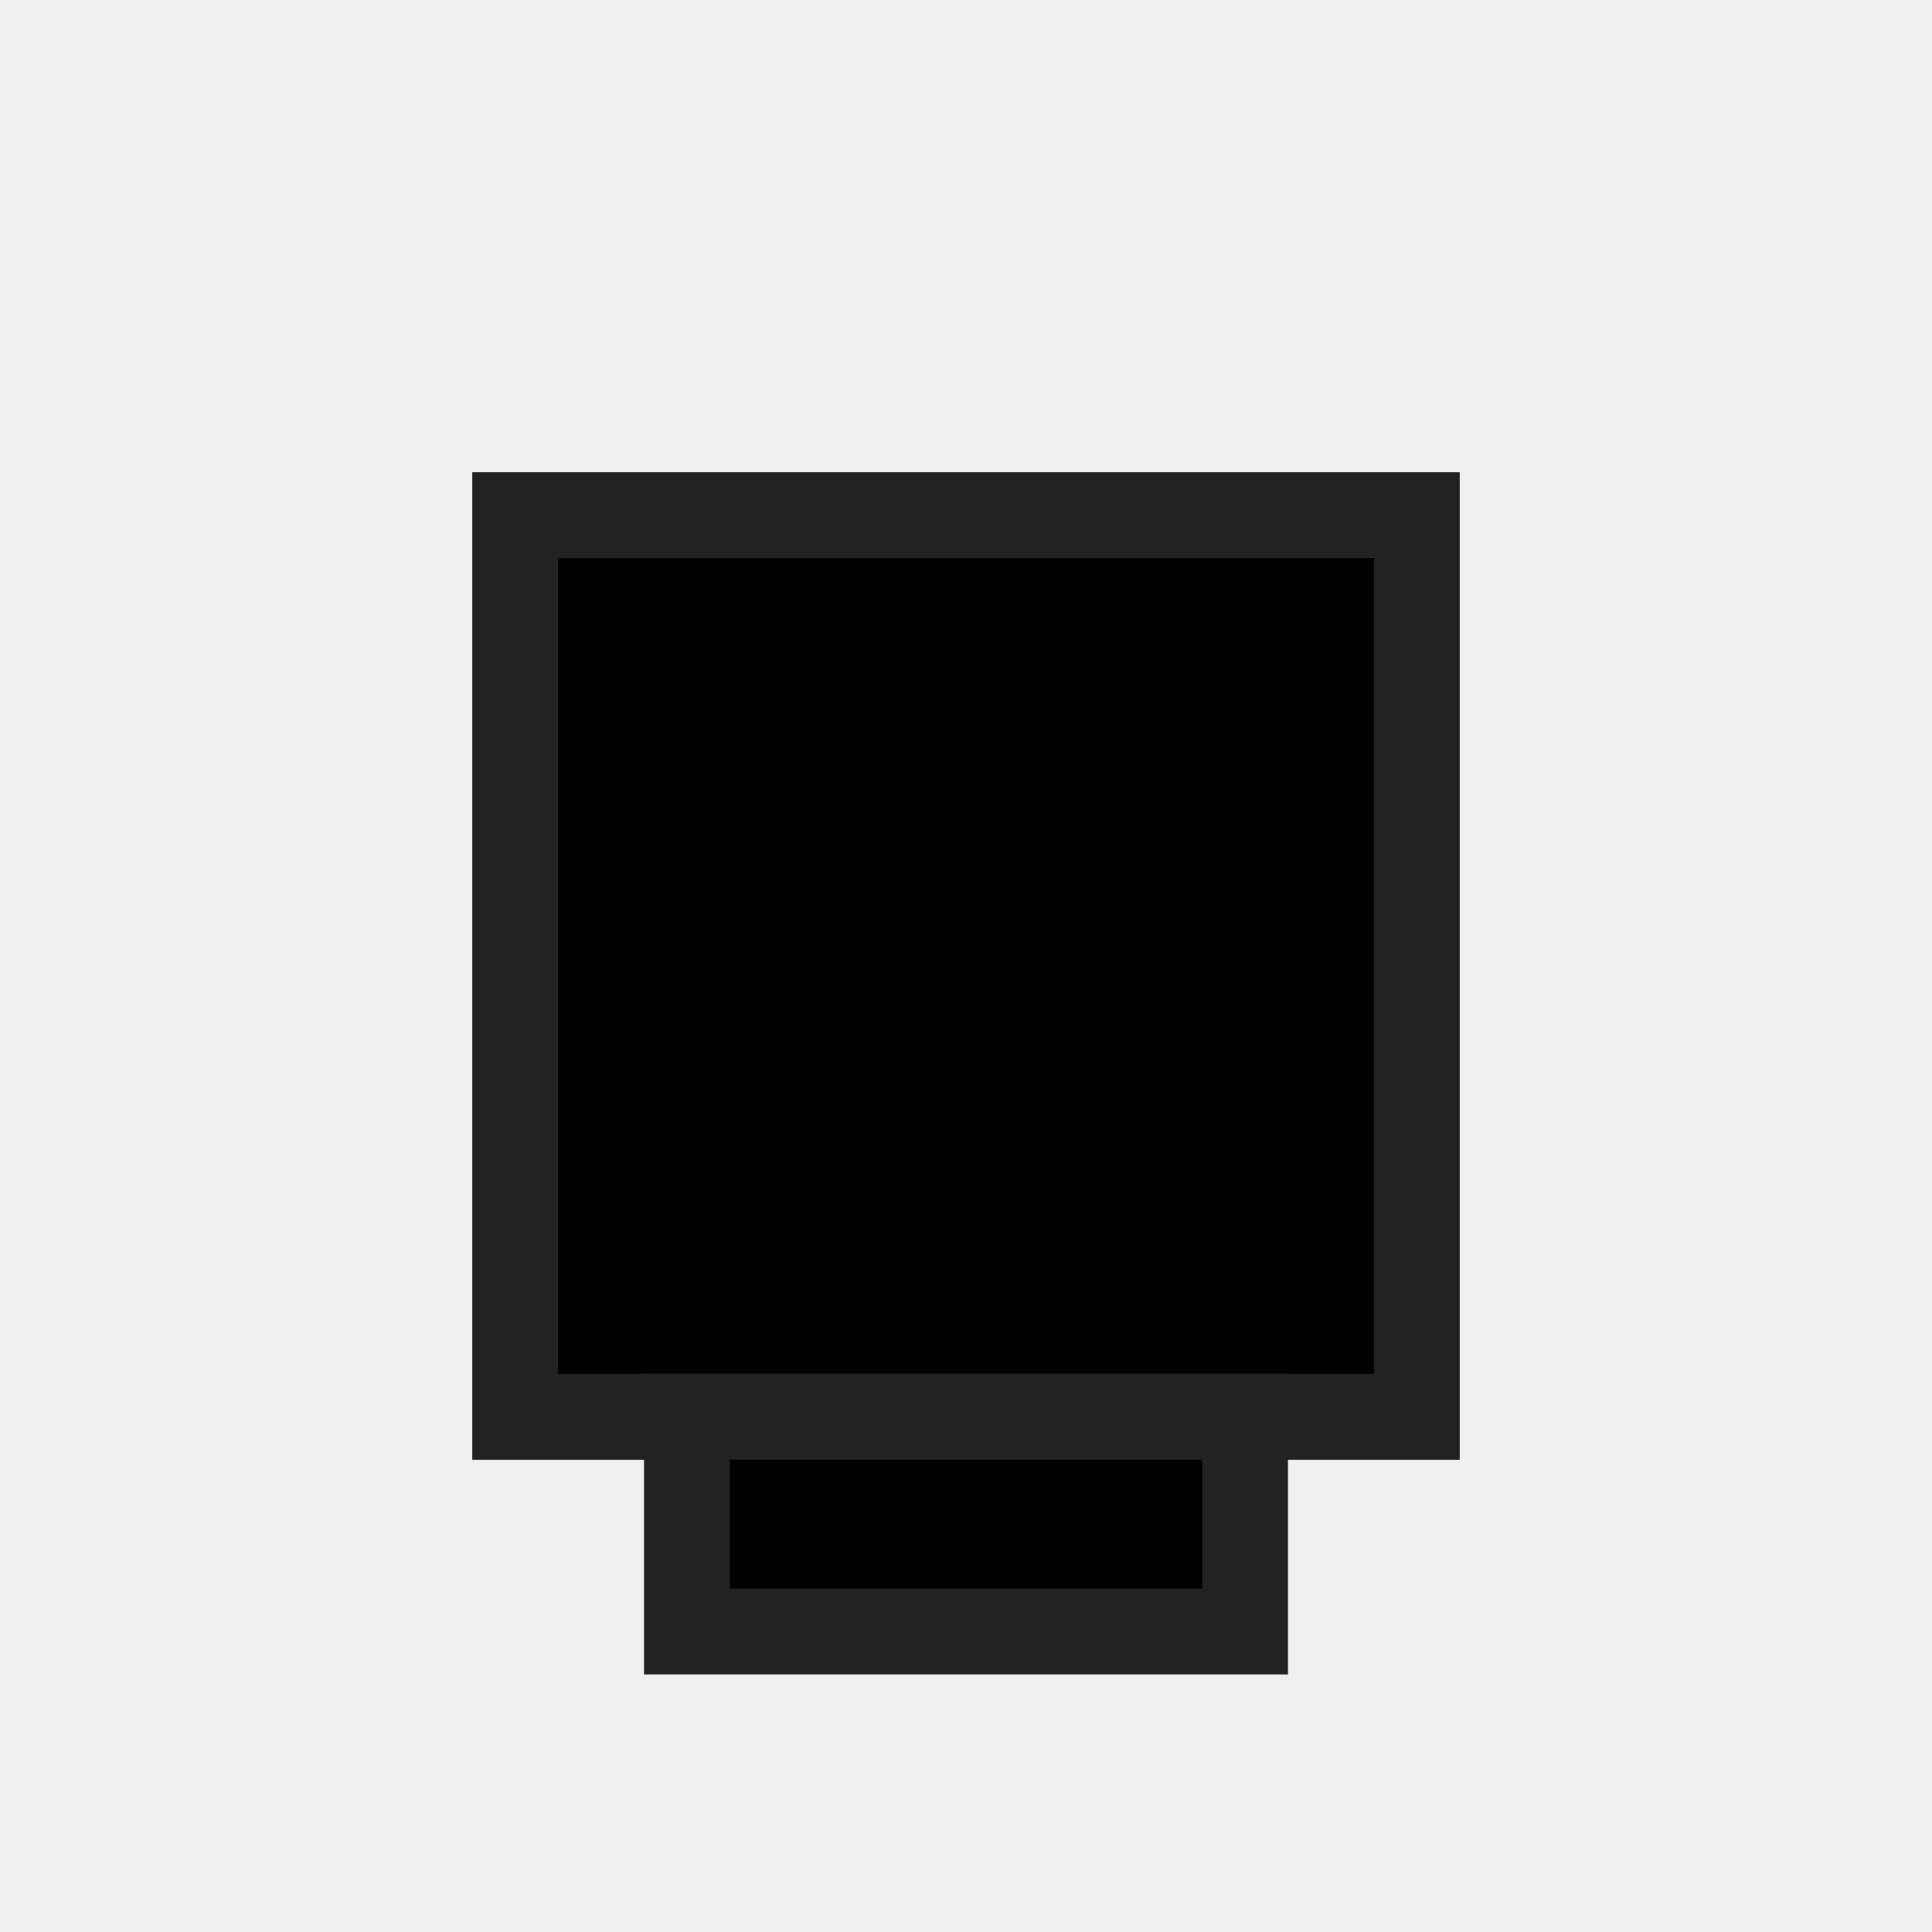
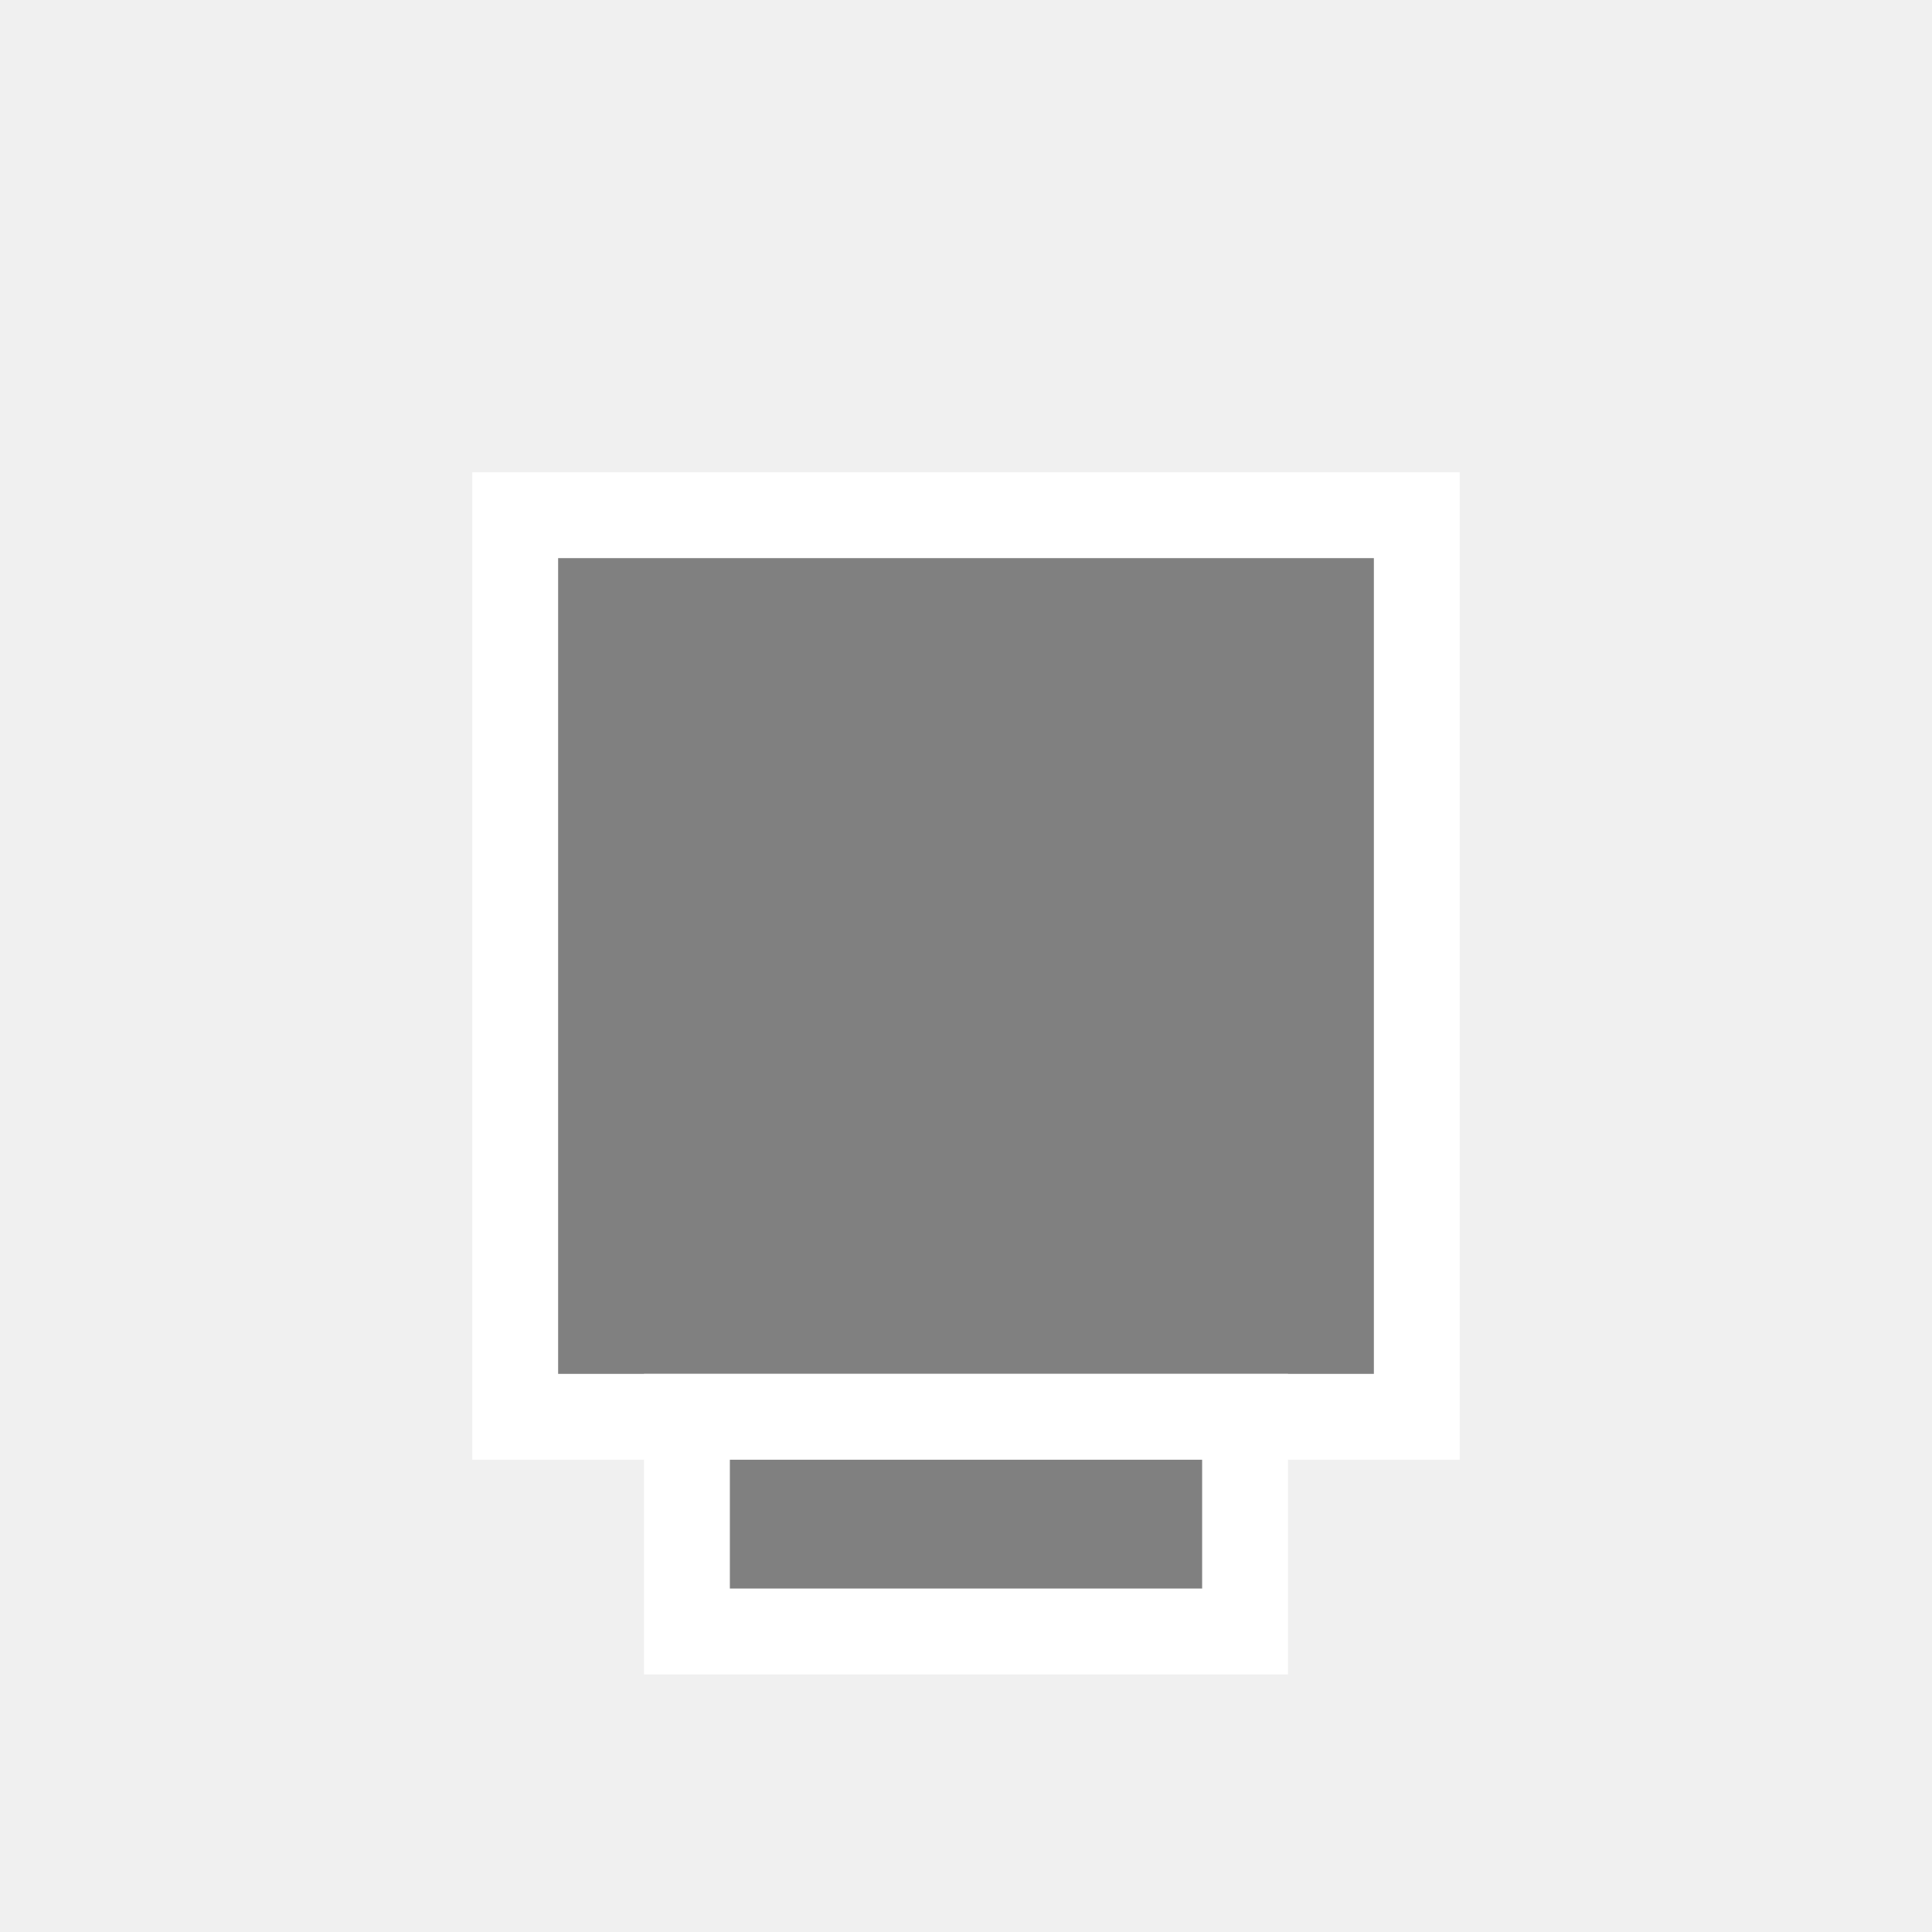
<svg xmlns="http://www.w3.org/2000/svg" width="45" height="45">
-   <rect x="12" y="12" width="21" height="21" fill="#000" stroke="#222" stroke-width="2" />
-   <rect x="16" y="33" width="13" height="5" fill="#000" stroke="#222" stroke-width="2" />
+   <rect x="12" y="12" width="21" height="21" fill="#808080" stroke="#FFF" stroke-width="2" />
+   <rect x="16" y="33" width="13" height="5" fill="#808080" stroke="#FFF" stroke-width="2" />
</svg>
